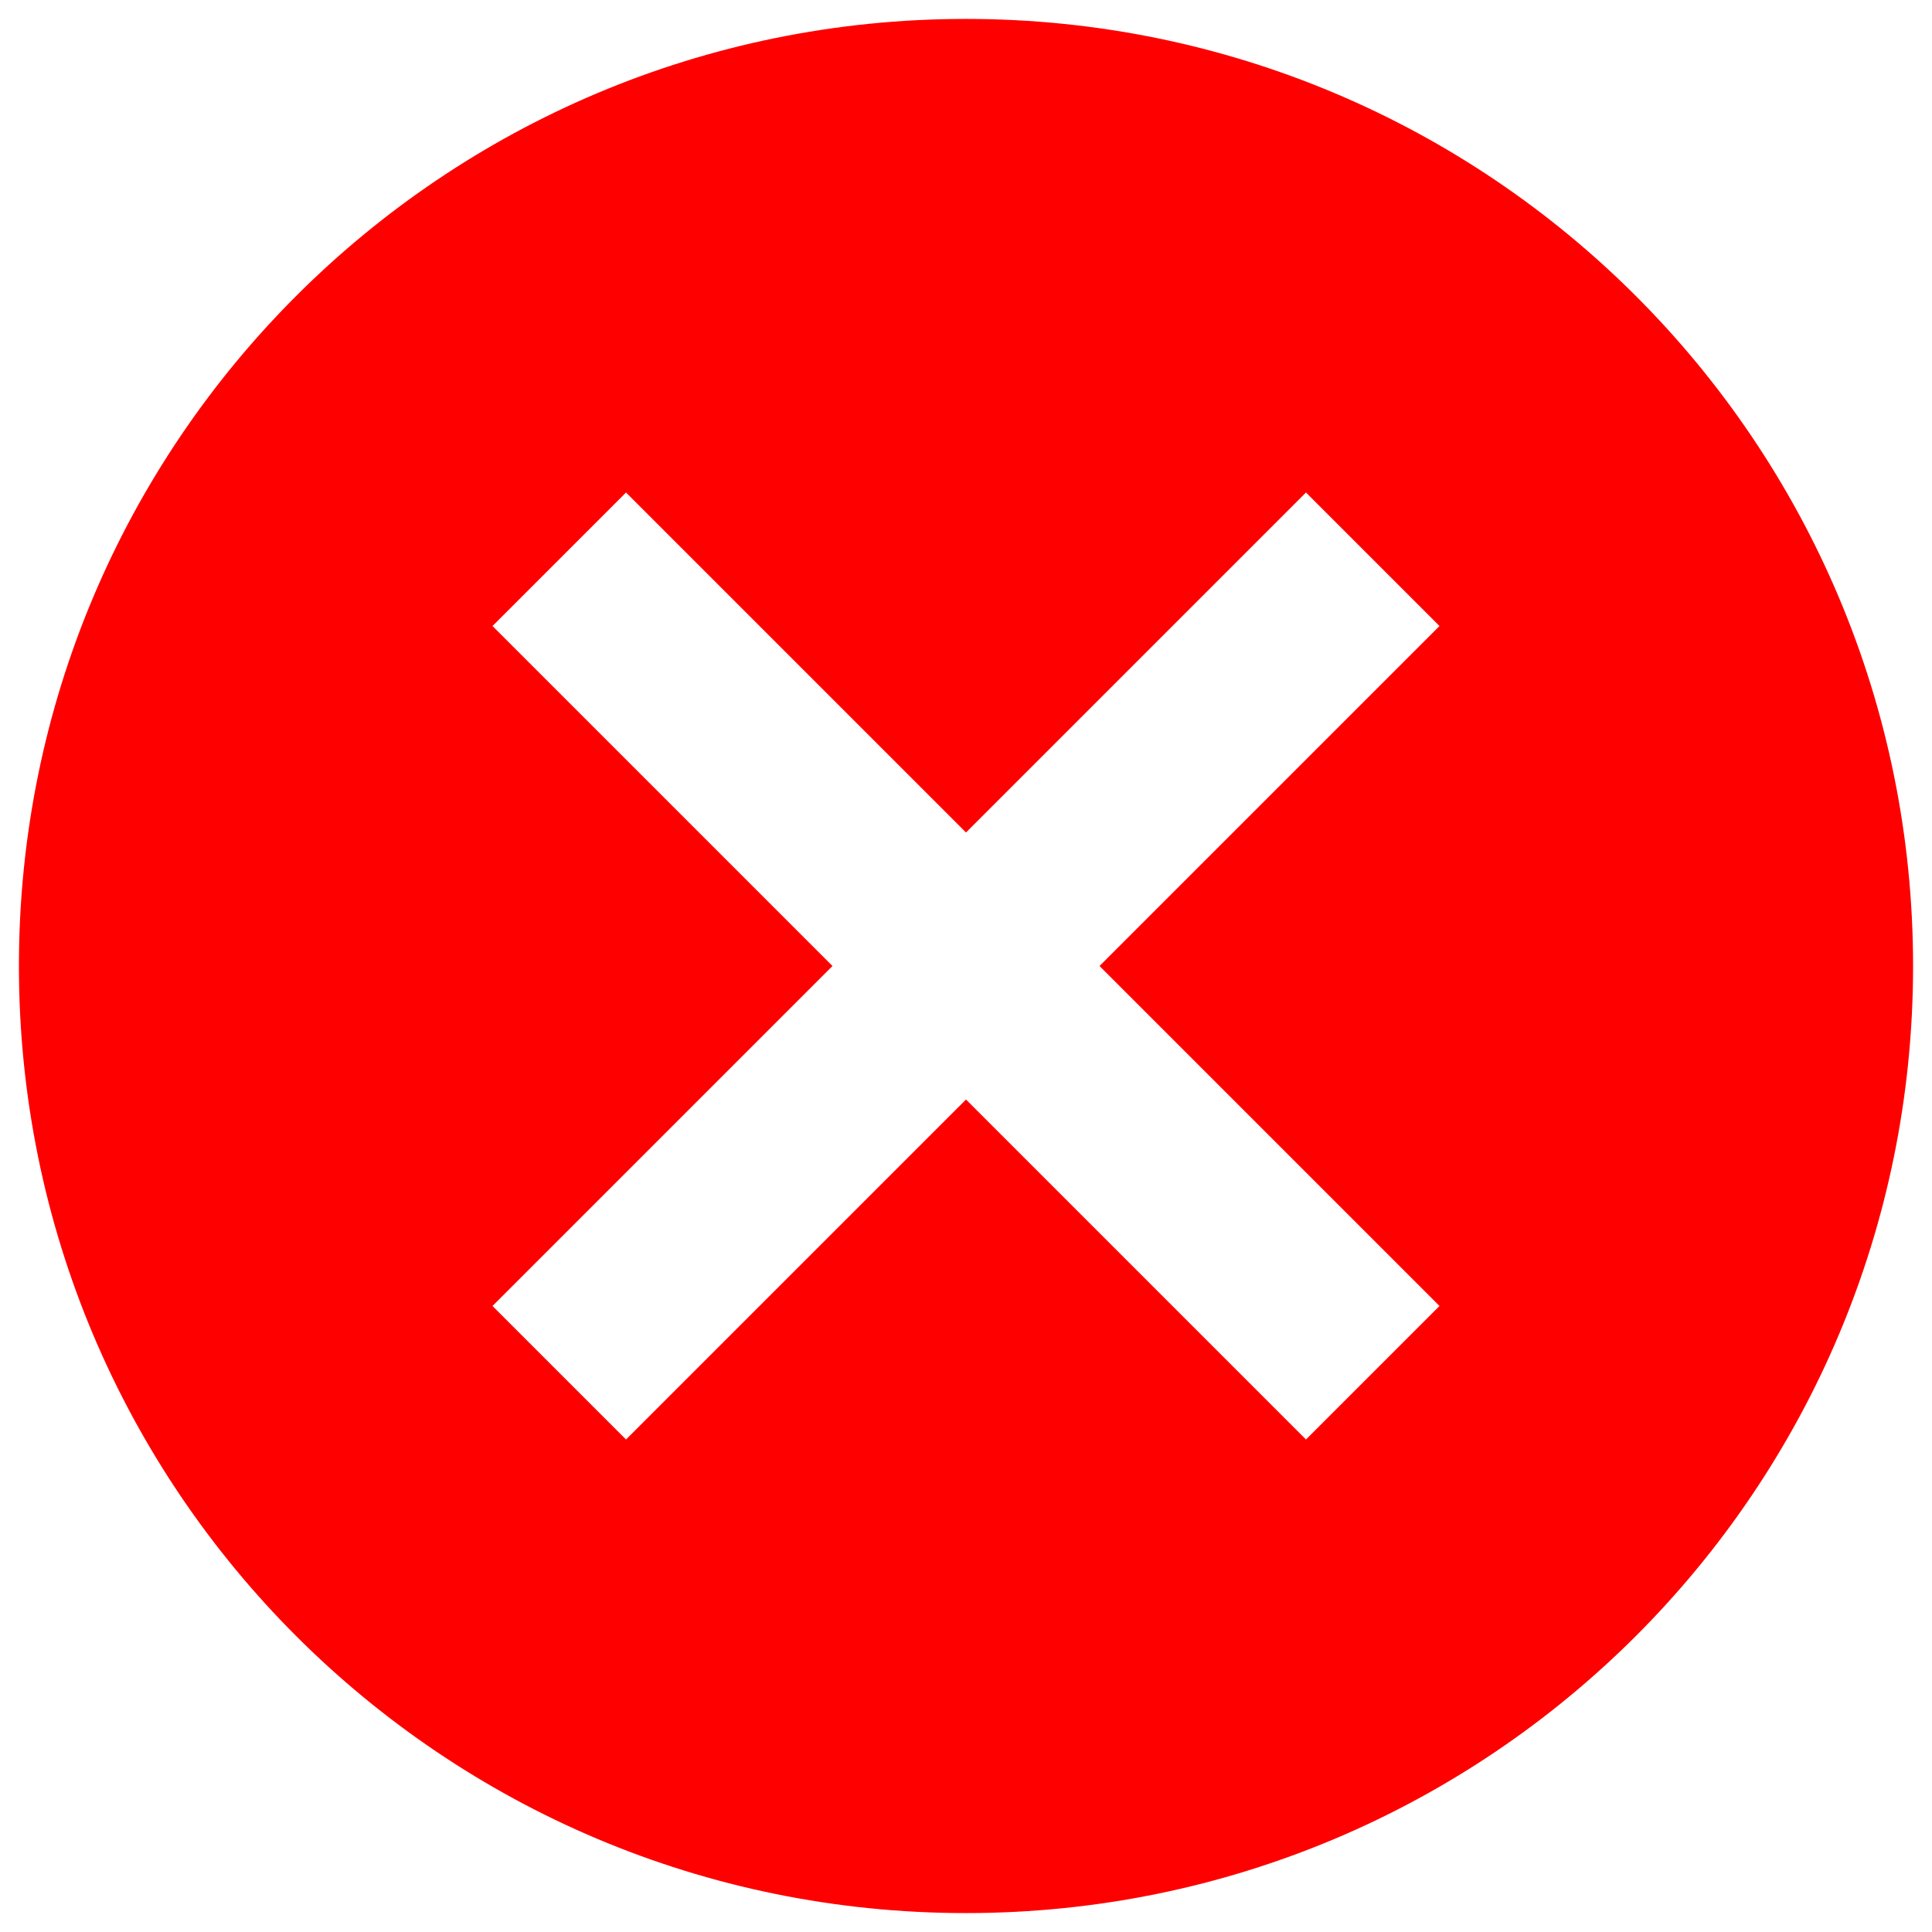
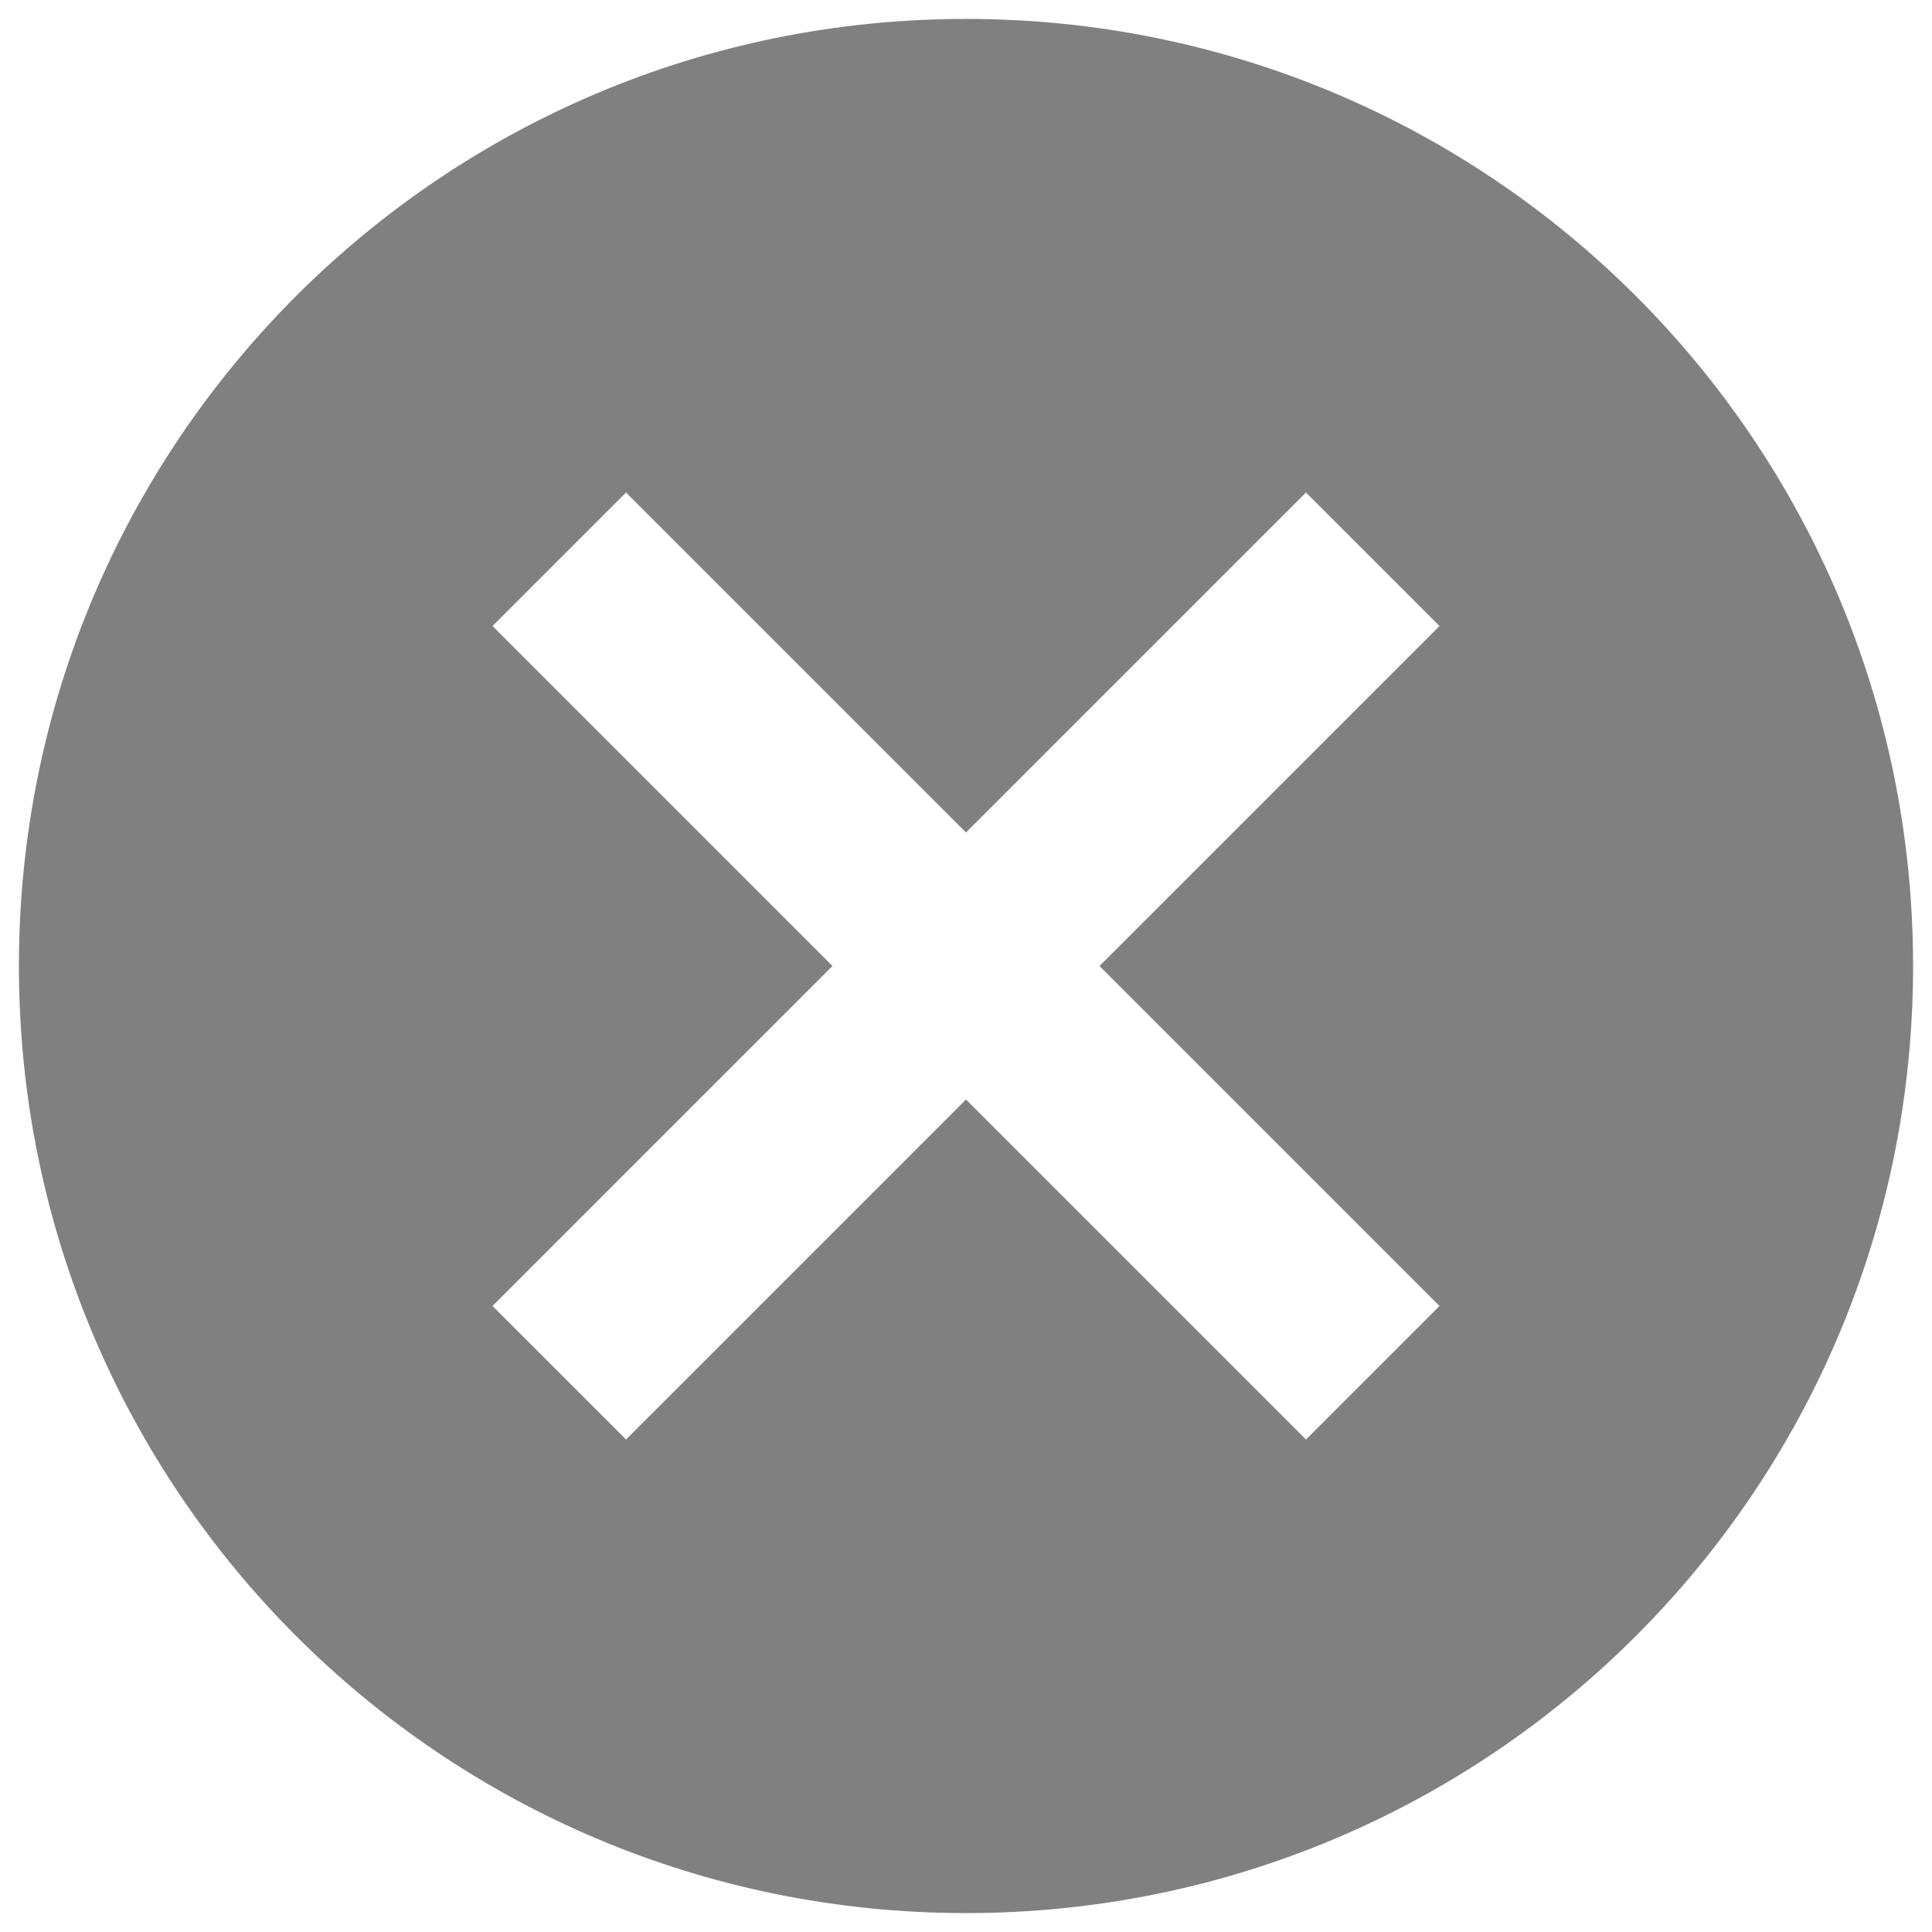
<svg xmlns="http://www.w3.org/2000/svg" width="34" height="34" viewBox="0 0 34 34" fill="none">
-   <path d="M17 0.333C7.783 0.333 0.333 7.783 0.333 17C0.333 26.217 7.783 33.667 17 33.667C26.217 33.667 33.667 26.217 33.667 17C33.667 7.783 26.217 0.333 17 0.333ZM25.333 22.983L22.983 25.333L17 19.35L11.017 25.333L8.667 22.983L14.65 17L8.667 11.017L11.017 8.667L17 14.65L22.983 8.667L25.333 11.017L19.35 17L25.333 22.983Z" fill="red" />
+   <path d="M17 0.333C7.783 0.333 0.333 7.783 0.333 17C0.333 26.217 7.783 33.667 17 33.667C26.217 33.667 33.667 26.217 33.667 17C33.667 7.783 26.217 0.333 17 0.333ZM25.333 22.983L22.983 25.333L17 19.35L11.017 25.333L8.667 22.983L14.65 17L8.667 11.017L11.017 8.667L17 14.65L22.983 8.667L25.333 11.017L19.35 17L25.333 22.983Z" fill="grey" />
</svg>
